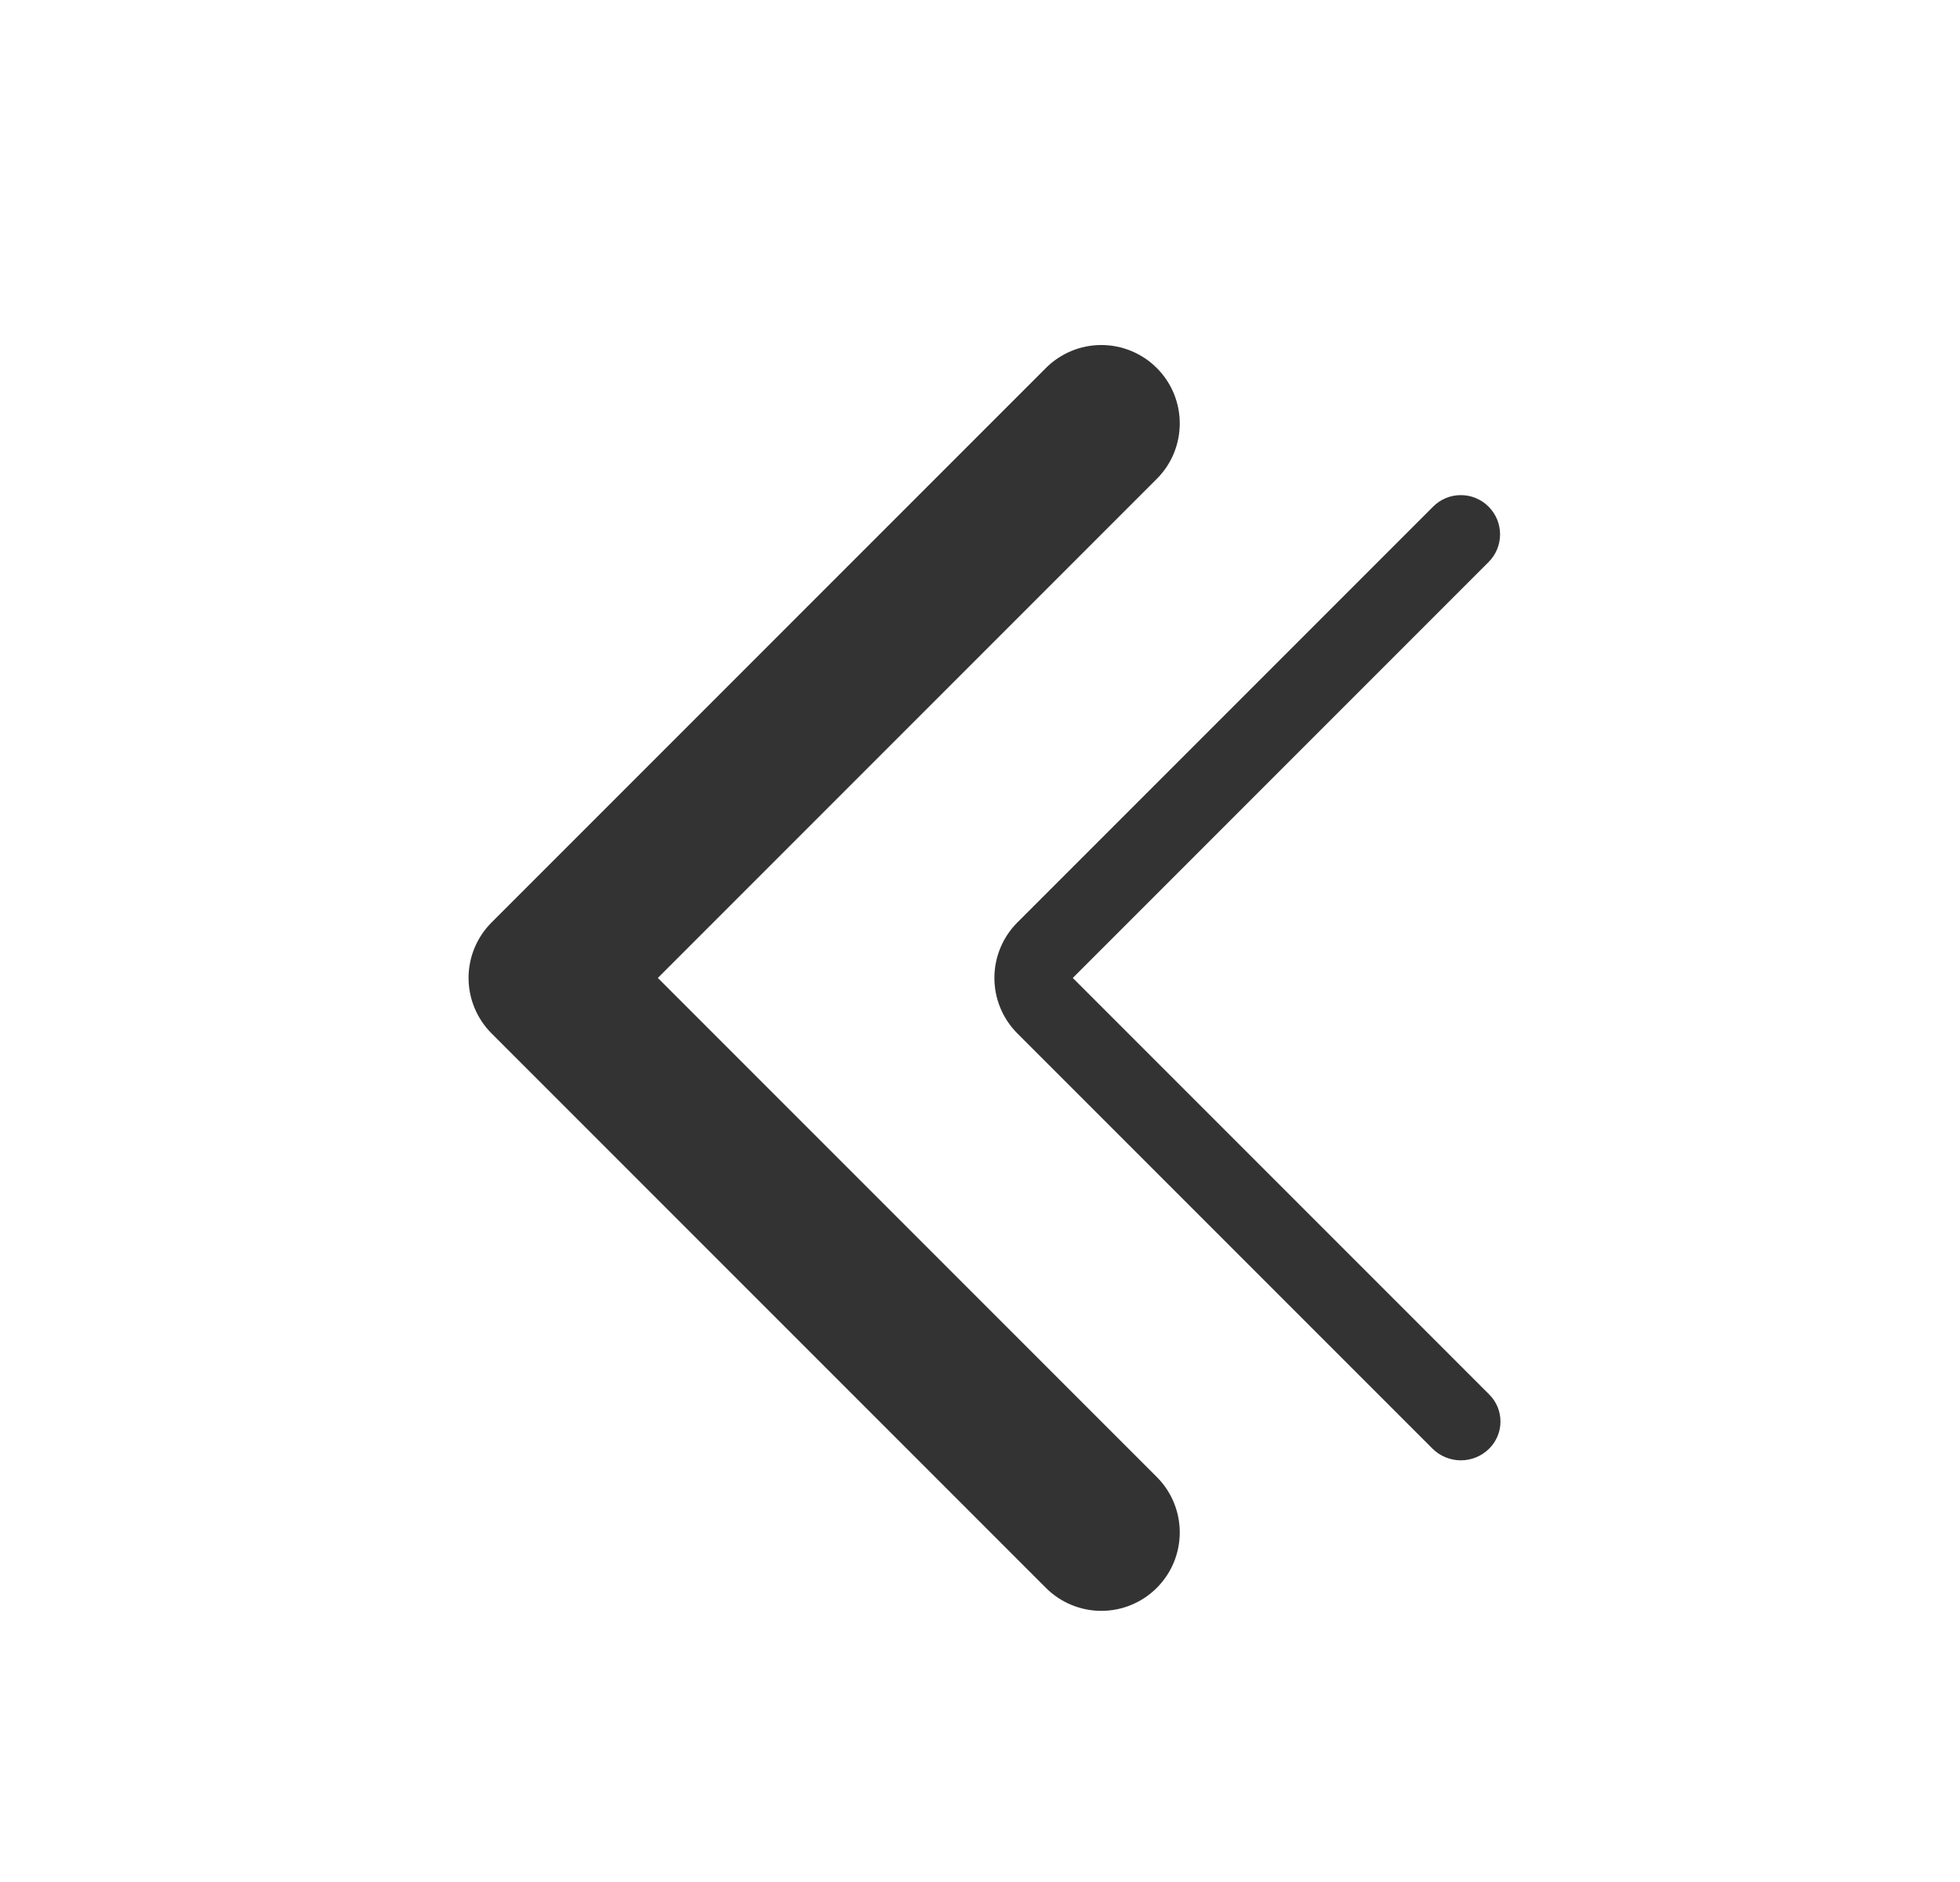
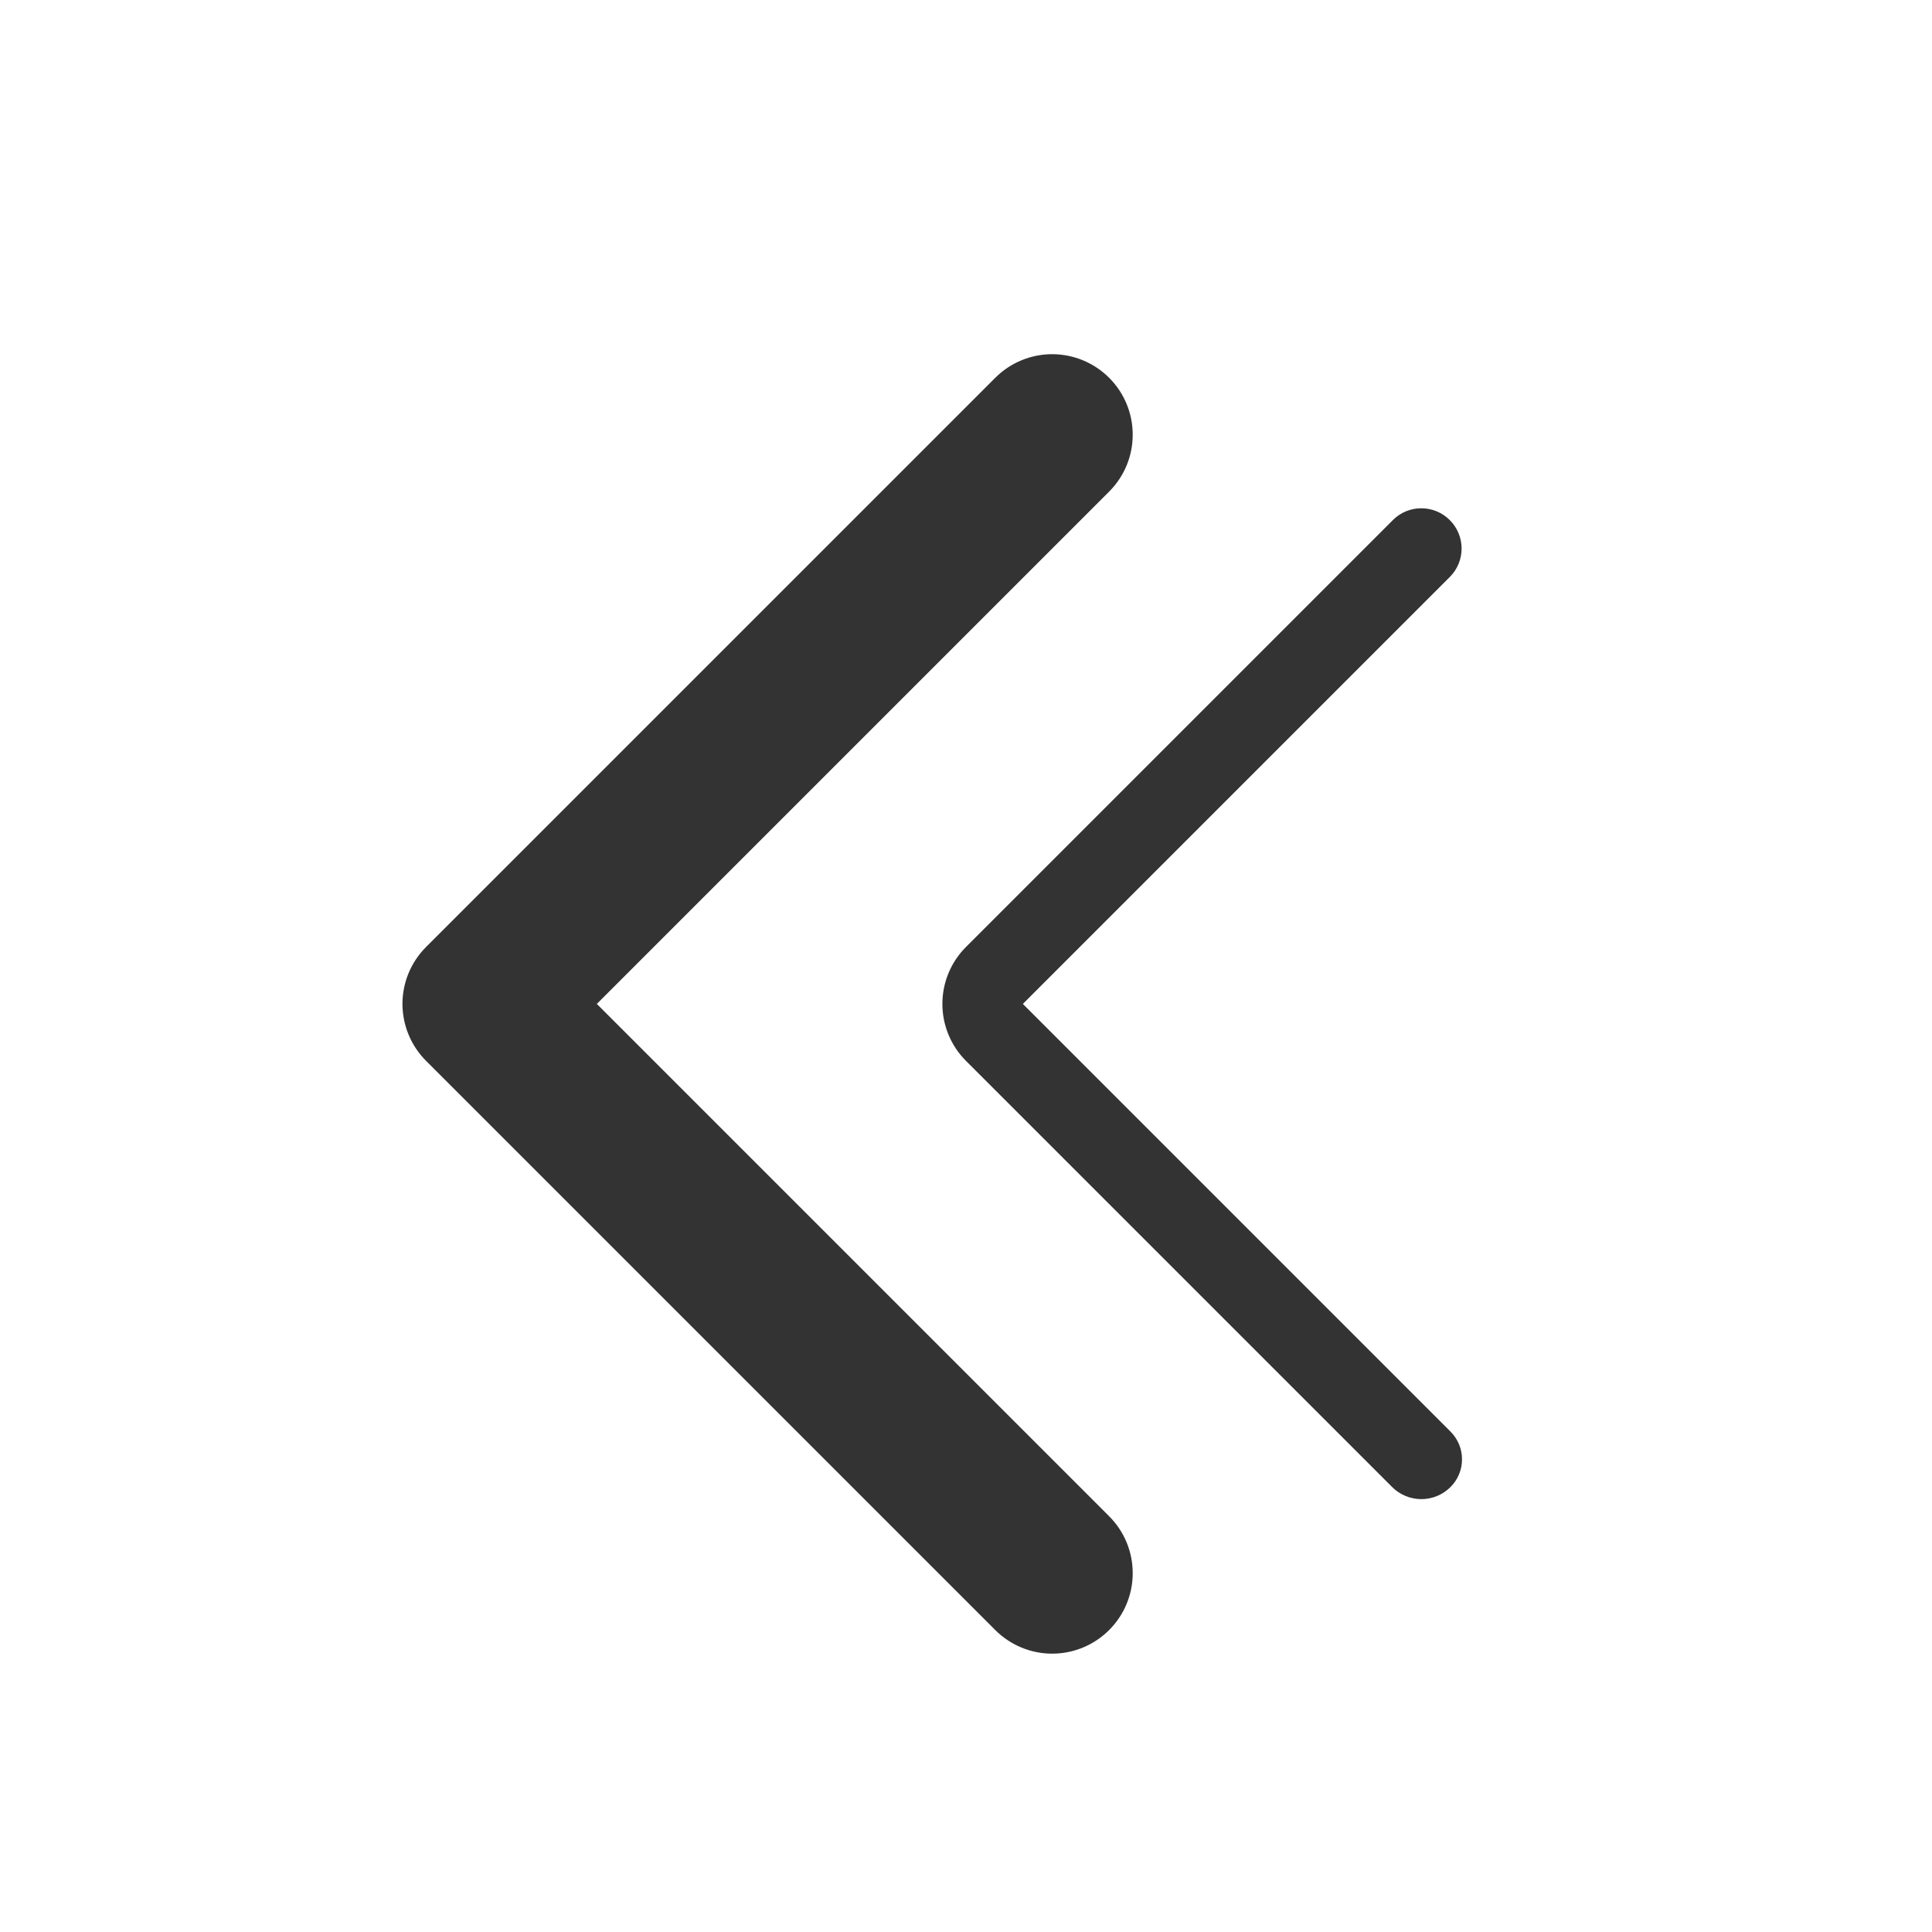
- <svg xmlns="http://www.w3.org/2000/svg" width="25px" height="24px" version="1.1" xml:space="preserve" style="fill-rule:evenodd;clip-rule:evenodd;stroke-linejoin:round;stroke-miterlimit:1.414;">
-   <g transform="matrix(1,0,0,1,-434,-368)">
-     <g id="basic.regular.doubleChevronLeft" transform="matrix(0.800768,0,0,0.984948,434.977,368)">
+ <svg xmlns="http://www.w3.org/2000/svg" width="24px" height="24px" version="1.1" xml:space="preserve" style="fill-rule:evenodd;clip-rule:evenodd;stroke-linejoin:round;stroke-miterlimit:1.414;">
+   <g transform="matrix(1,0,0,1,-435,-368)">
+     <g id="basic.regular.doubleChevronLeft" transform="matrix(0.800768,0,0,0.984948,435,368)">
      <rect x="0" y="0" width="29.971" height="24.367" style="fill:none;" />
      <g transform="matrix(-0.80276,-0.652648,-0.80276,0.652648,176.072,-104.815)">
        <path d="M15,182.9C14.392,182.9 13.9,183.392 13.9,184C13.9,186.786 13.9,193.9 13.9,193.9C13.9,193.9 6.786,193.9 4,193.9C3.392,193.9 2.9,194.392 2.9,195C2.9,195.292 3.016,195.572 3.222,195.778C3.428,195.984 3.708,196.1 4,196.1C6.486,196.1 12.514,196.1 15,196.1C15.292,196.1 15.571,195.984 15.778,195.778C15.984,195.572 16.1,195.292 16.1,195C16.1,192.514 16.1,186.486 16.1,184C16.1,183.708 15.984,183.428 15.778,183.222C15.571,183.016 15.292,182.9 15,182.9C15,182.9 15,182.9 15,182.9Z" style="fill:rgb(51,51,51);fill-rule:nonzero;" />
      </g>
      <g transform="matrix(-0.642208,-0.522119,-0.642208,0.522119,149.849,-81.3197)">
        <path d="M15,183.313C14.62,183.313 14.313,183.62 14.313,184C14.313,186.407 14.313,194.313 14.313,194.313C14.313,194.313 6.368,194.313 3.982,194.313C3.805,194.313 3.634,194.383 3.509,194.509C3.383,194.634 3.313,194.805 3.313,194.982C3.313,194.983 3.313,194.983 3.313,194.984C3.313,195.17 3.387,195.349 3.519,195.481C3.651,195.613 3.83,195.688 4.017,195.688C6.003,195.688 11.678,195.688 14.313,195.688C14.677,195.688 15.027,195.543 15.285,195.285C15.543,195.027 15.688,194.677 15.688,194.313C15.688,191.67 15.688,185.969 15.688,183.999C15.688,183.62 15.38,183.313 15.001,183.313C15.001,183.313 15,183.313 15,183.313Z" style="fill:rgb(51,51,51);fill-rule:nonzero;" />
      </g>
    </g>
  </g>
</svg>
